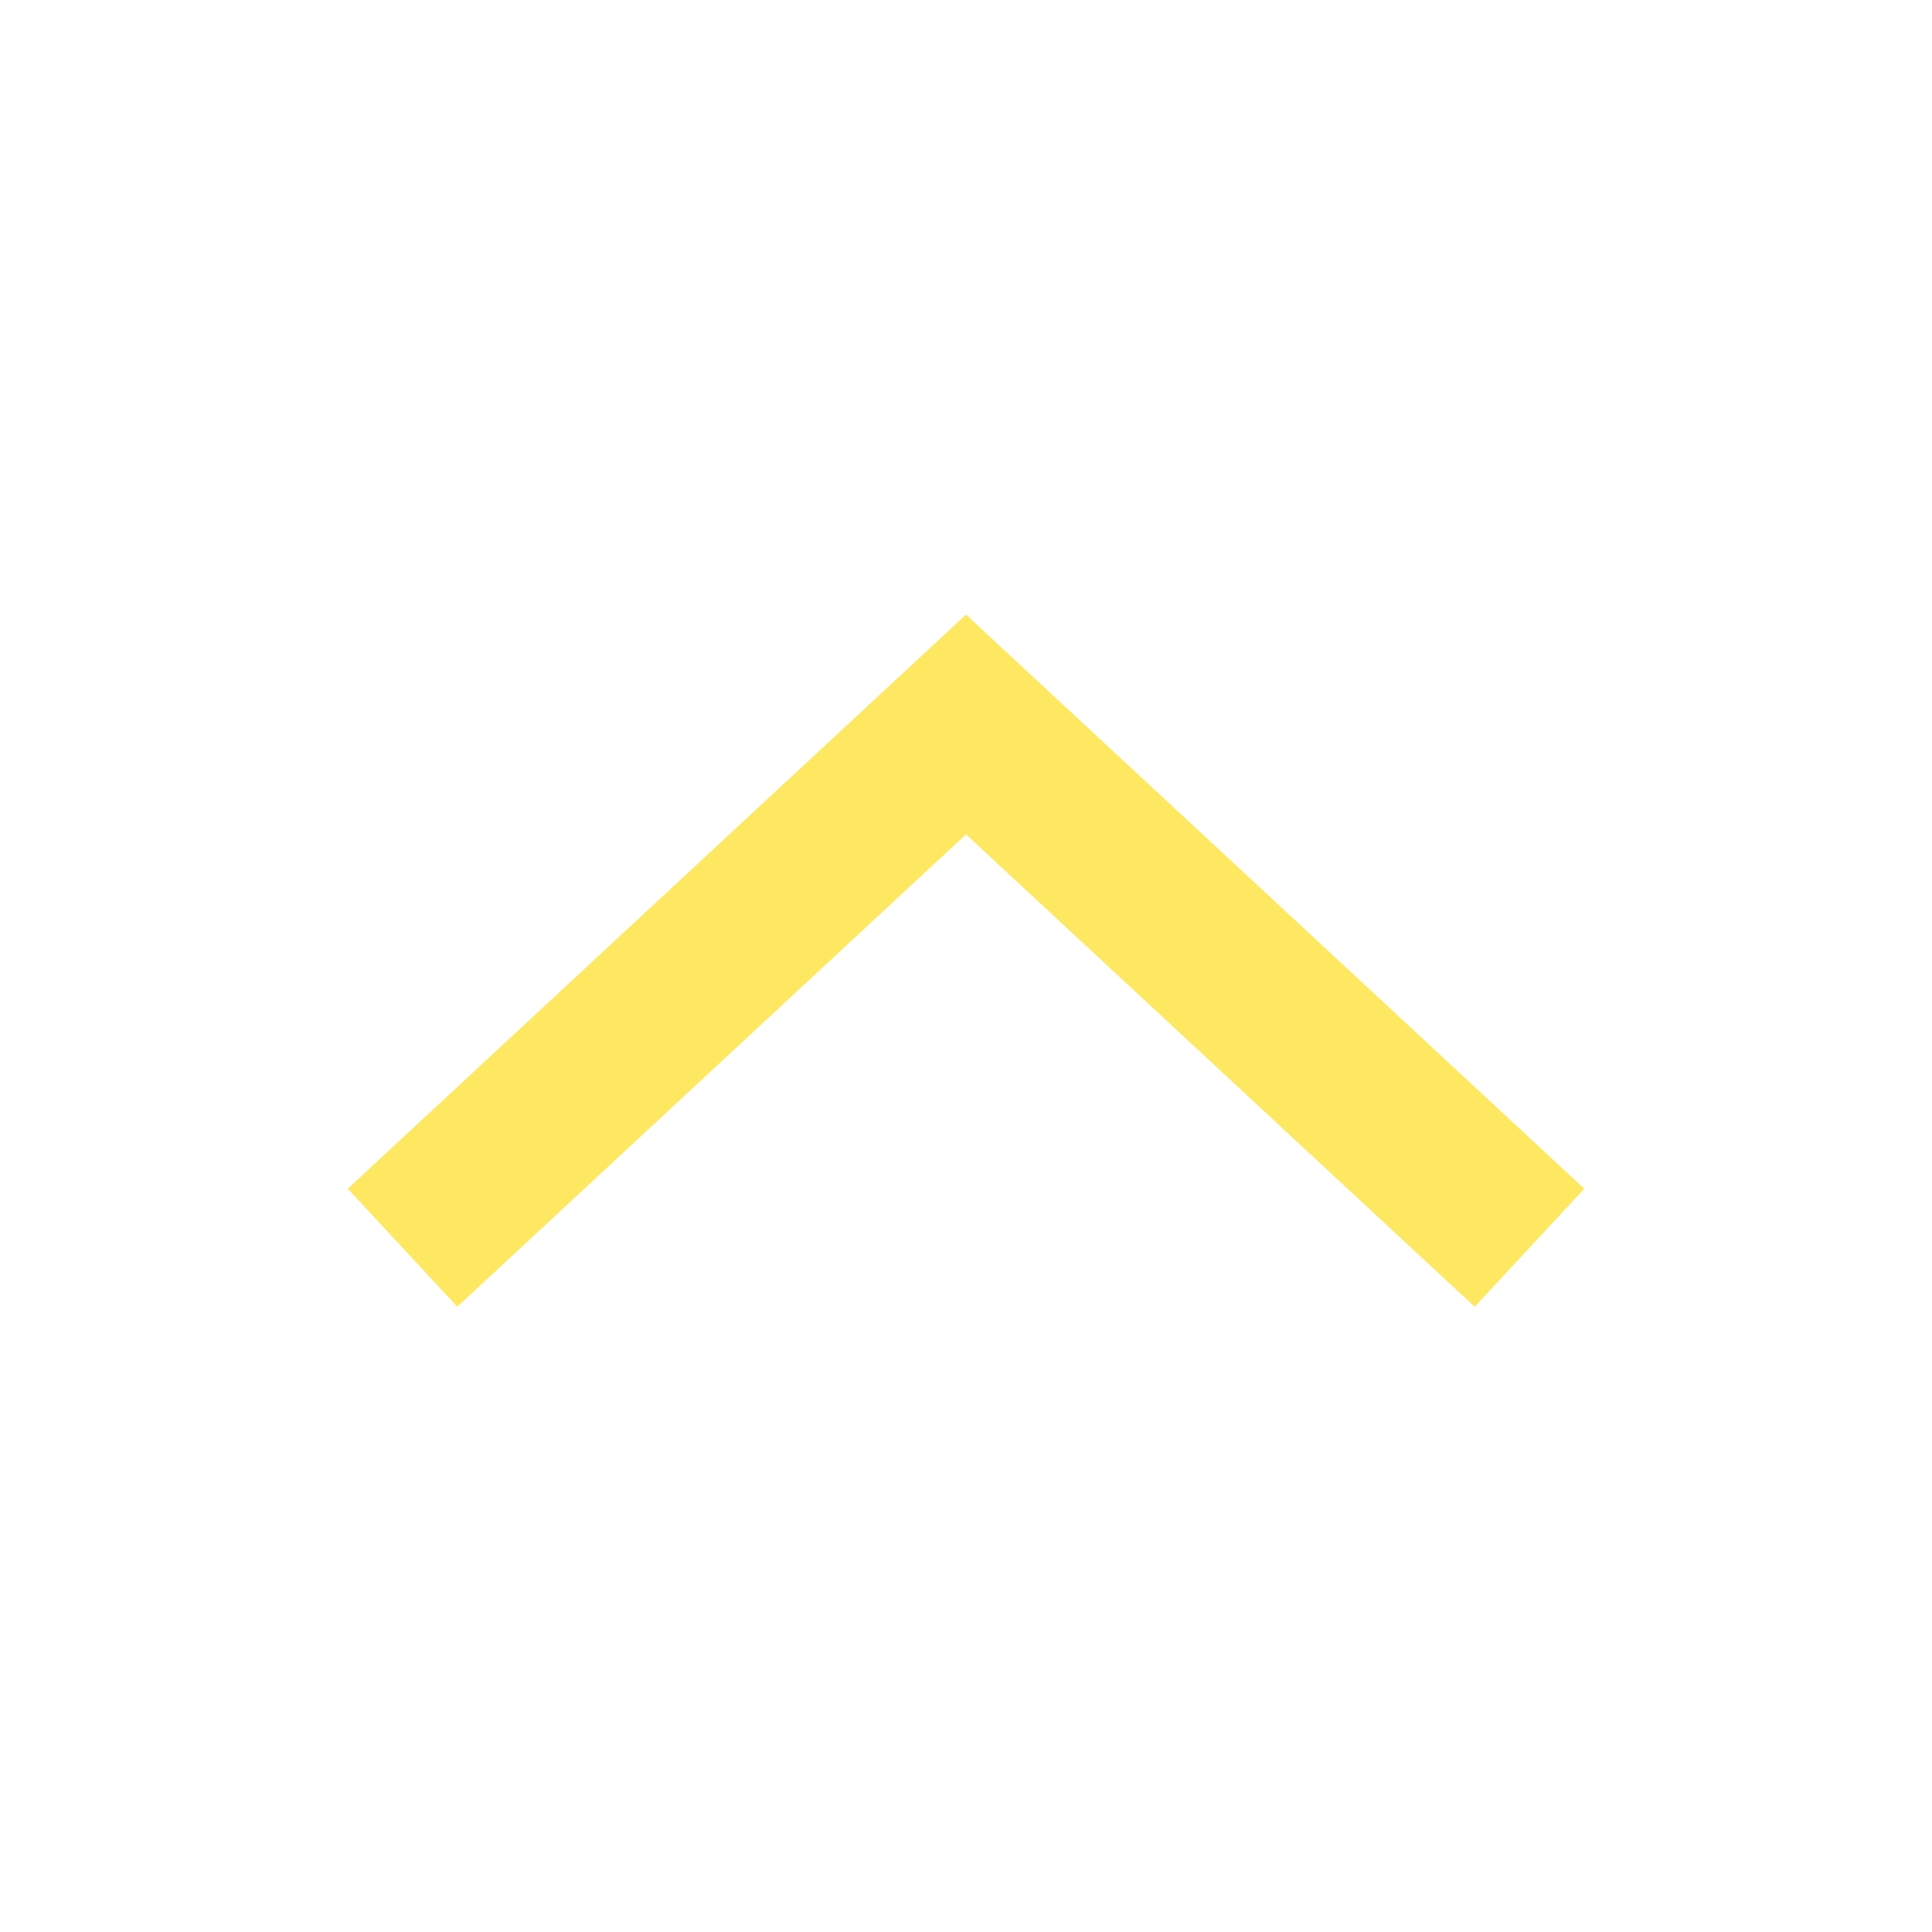
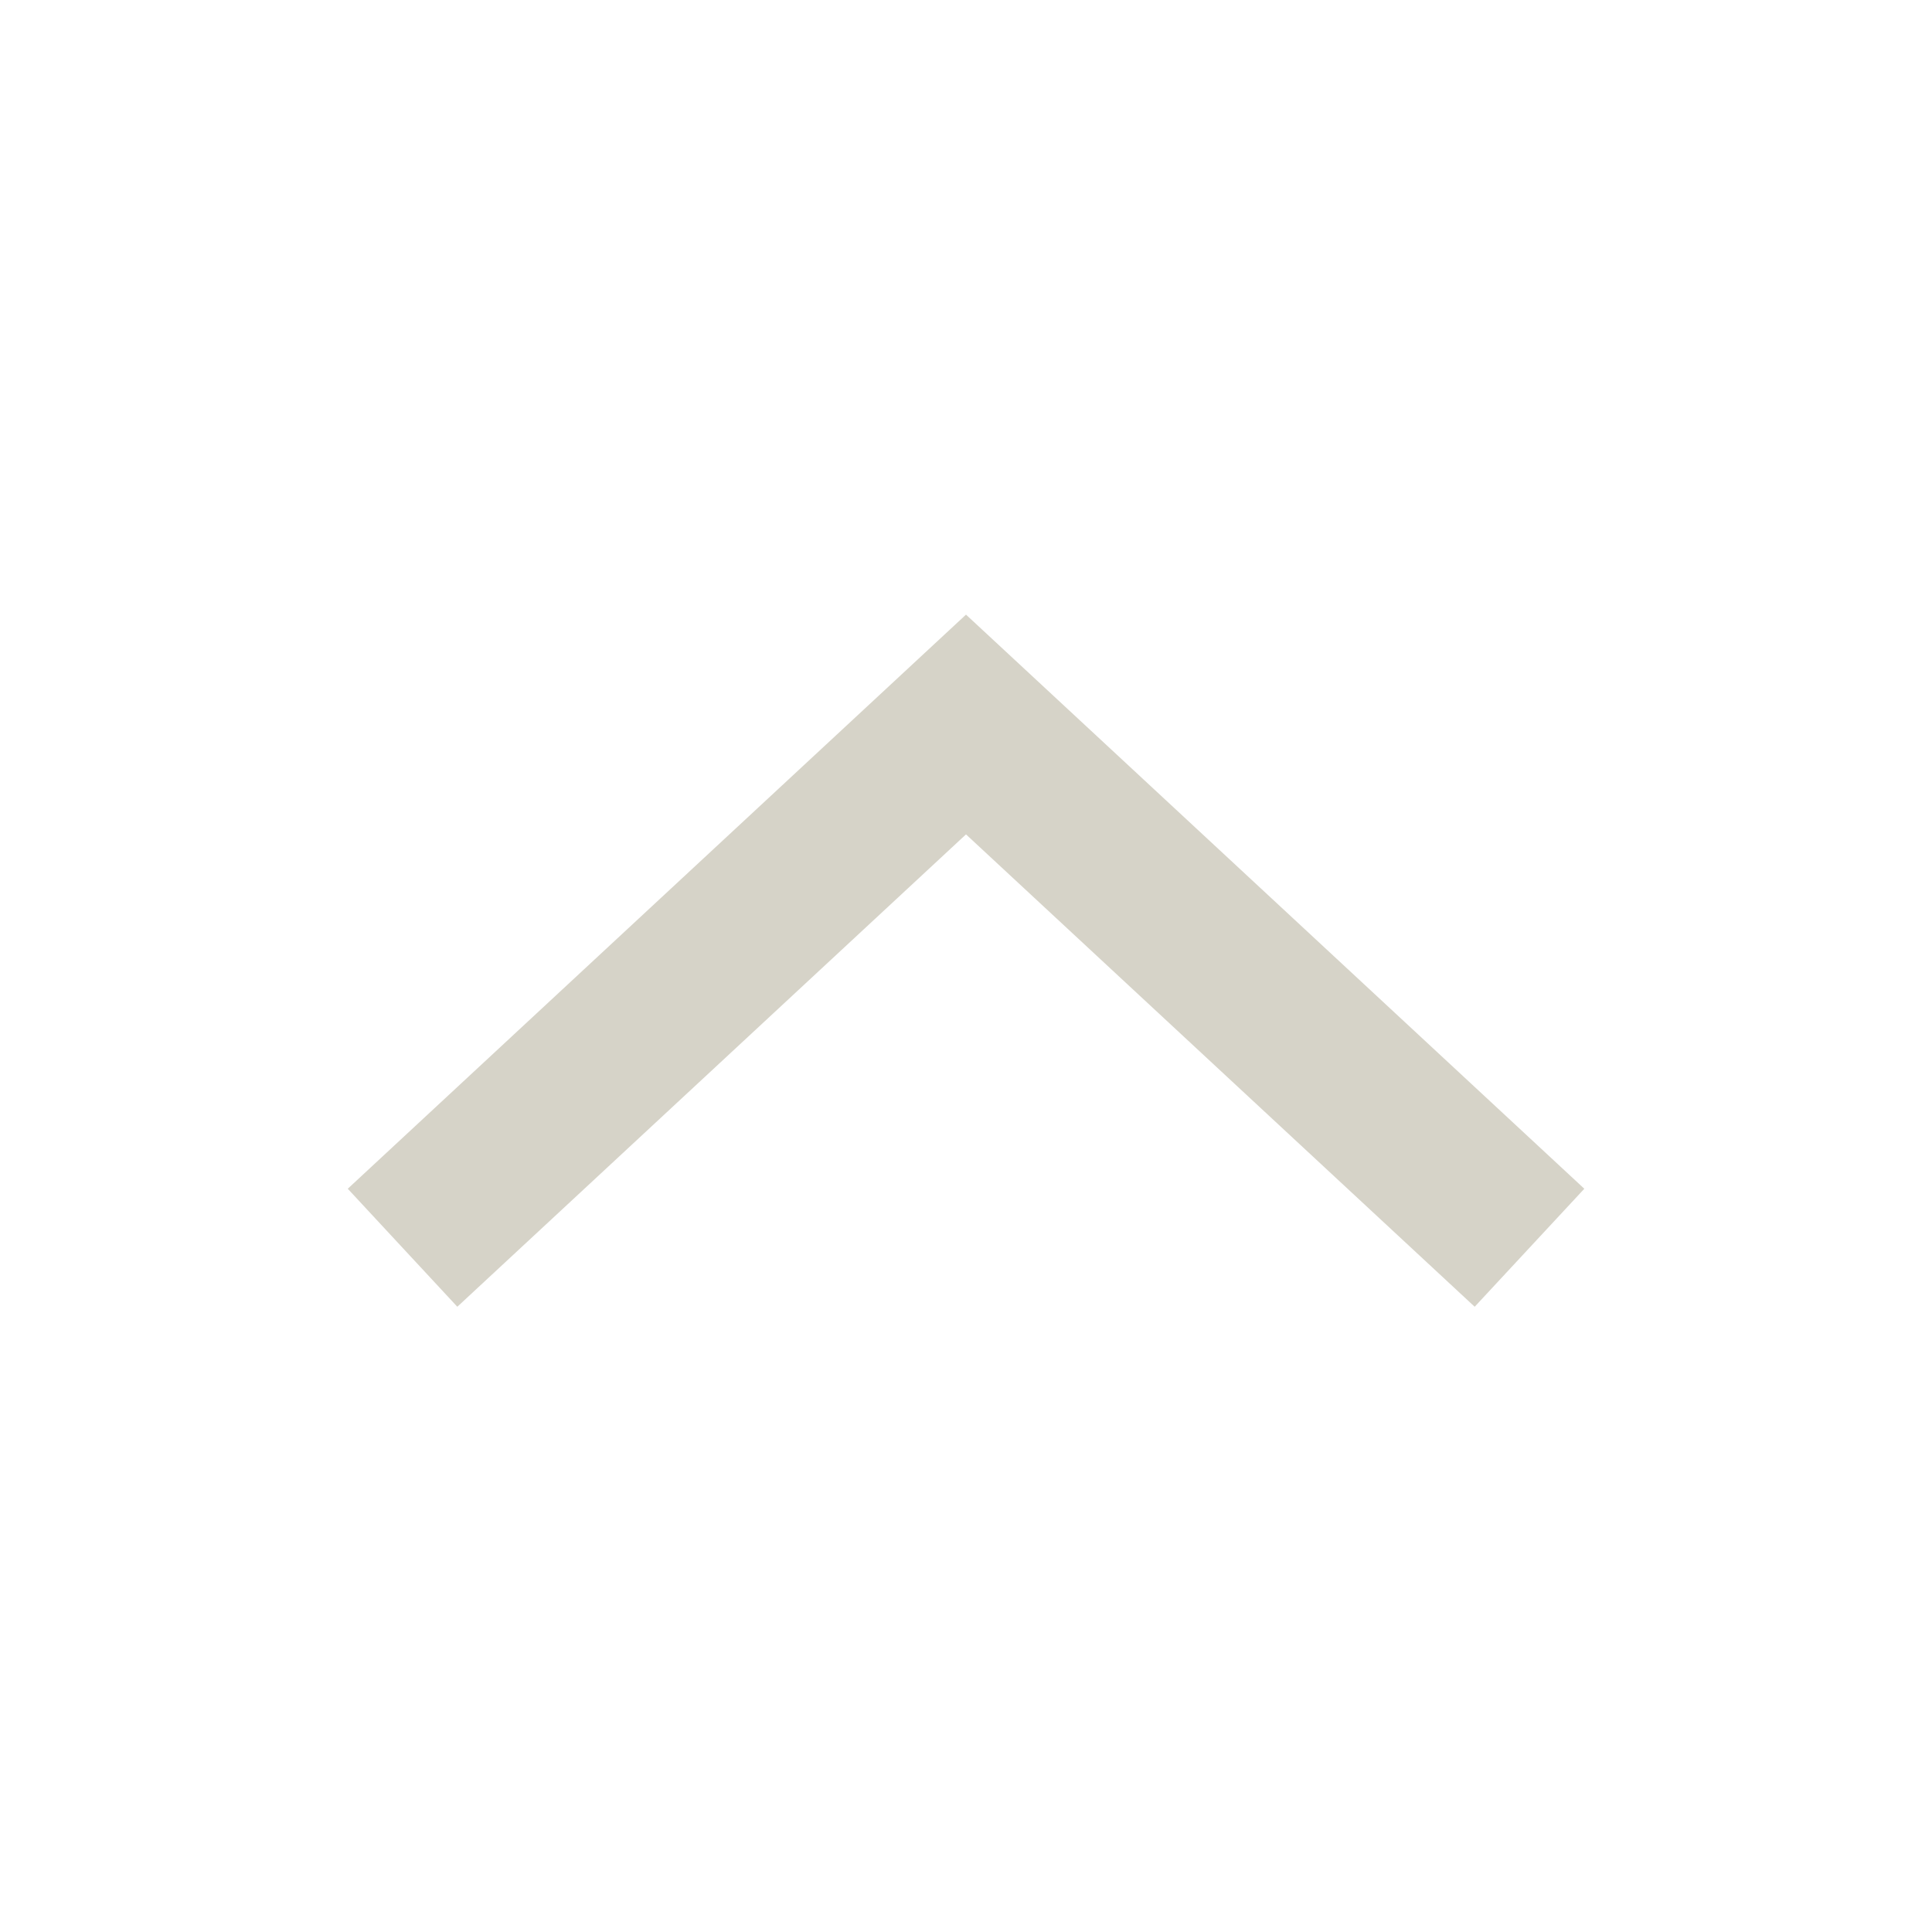
<svg xmlns="http://www.w3.org/2000/svg" width="24" height="24" viewBox="0 0 24 24">
  <defs>
    <style type="text/css">
-             .cls-1{fill:#ffe861}.cls-2{fill:none}
+             .cls-1{fill:#d6d3c8}.cls-2{fill:none}
        </style>
  </defs>
  <g id="ic_arrow_drop_up" transform="rotate(180 12 12)">
    <g id="Group_8822" data-name="Group 8822">
      <path id="Path_18879" d="M12 16.365L4.319 9.233l1.362-1.466L12 13.635l6.319-5.868 1.361 1.466z" class="cls-1" data-name="Path 18879" />
    </g>
    <path id="Rectangle_4407" d="M0 0h24v24H0z" class="cls-2" data-name="Rectangle 4407" />
  </g>
</svg>
